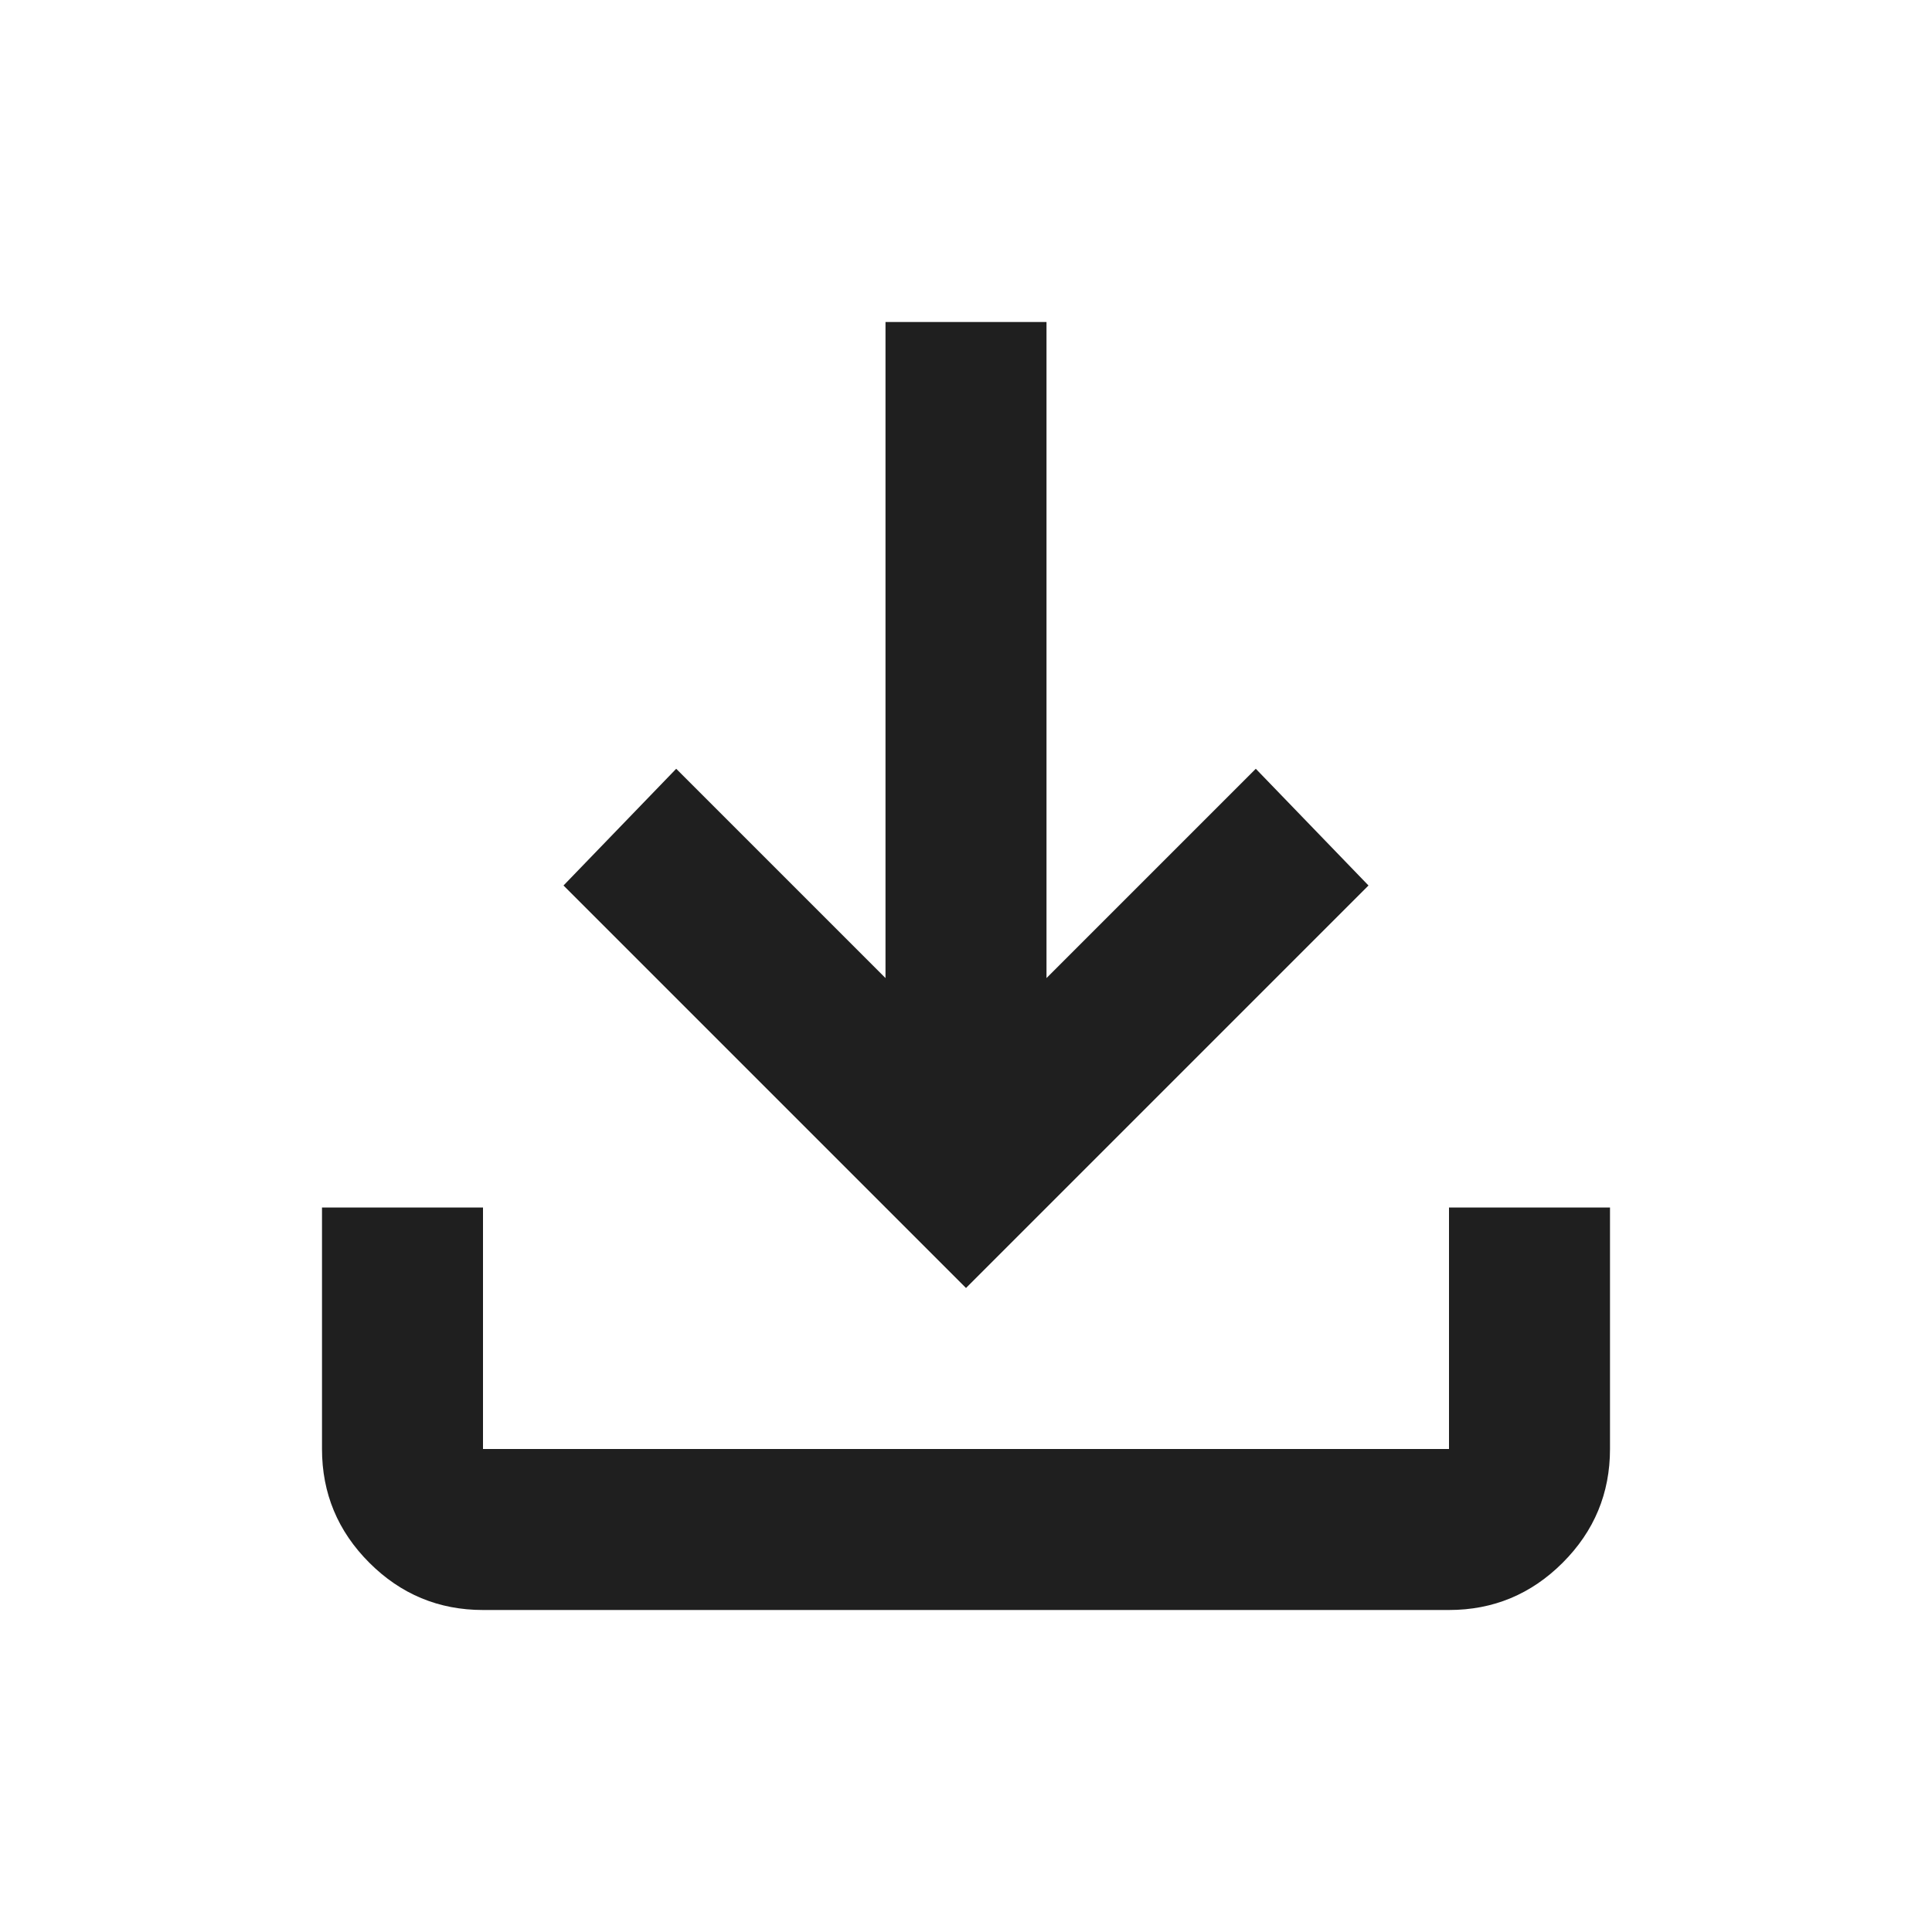
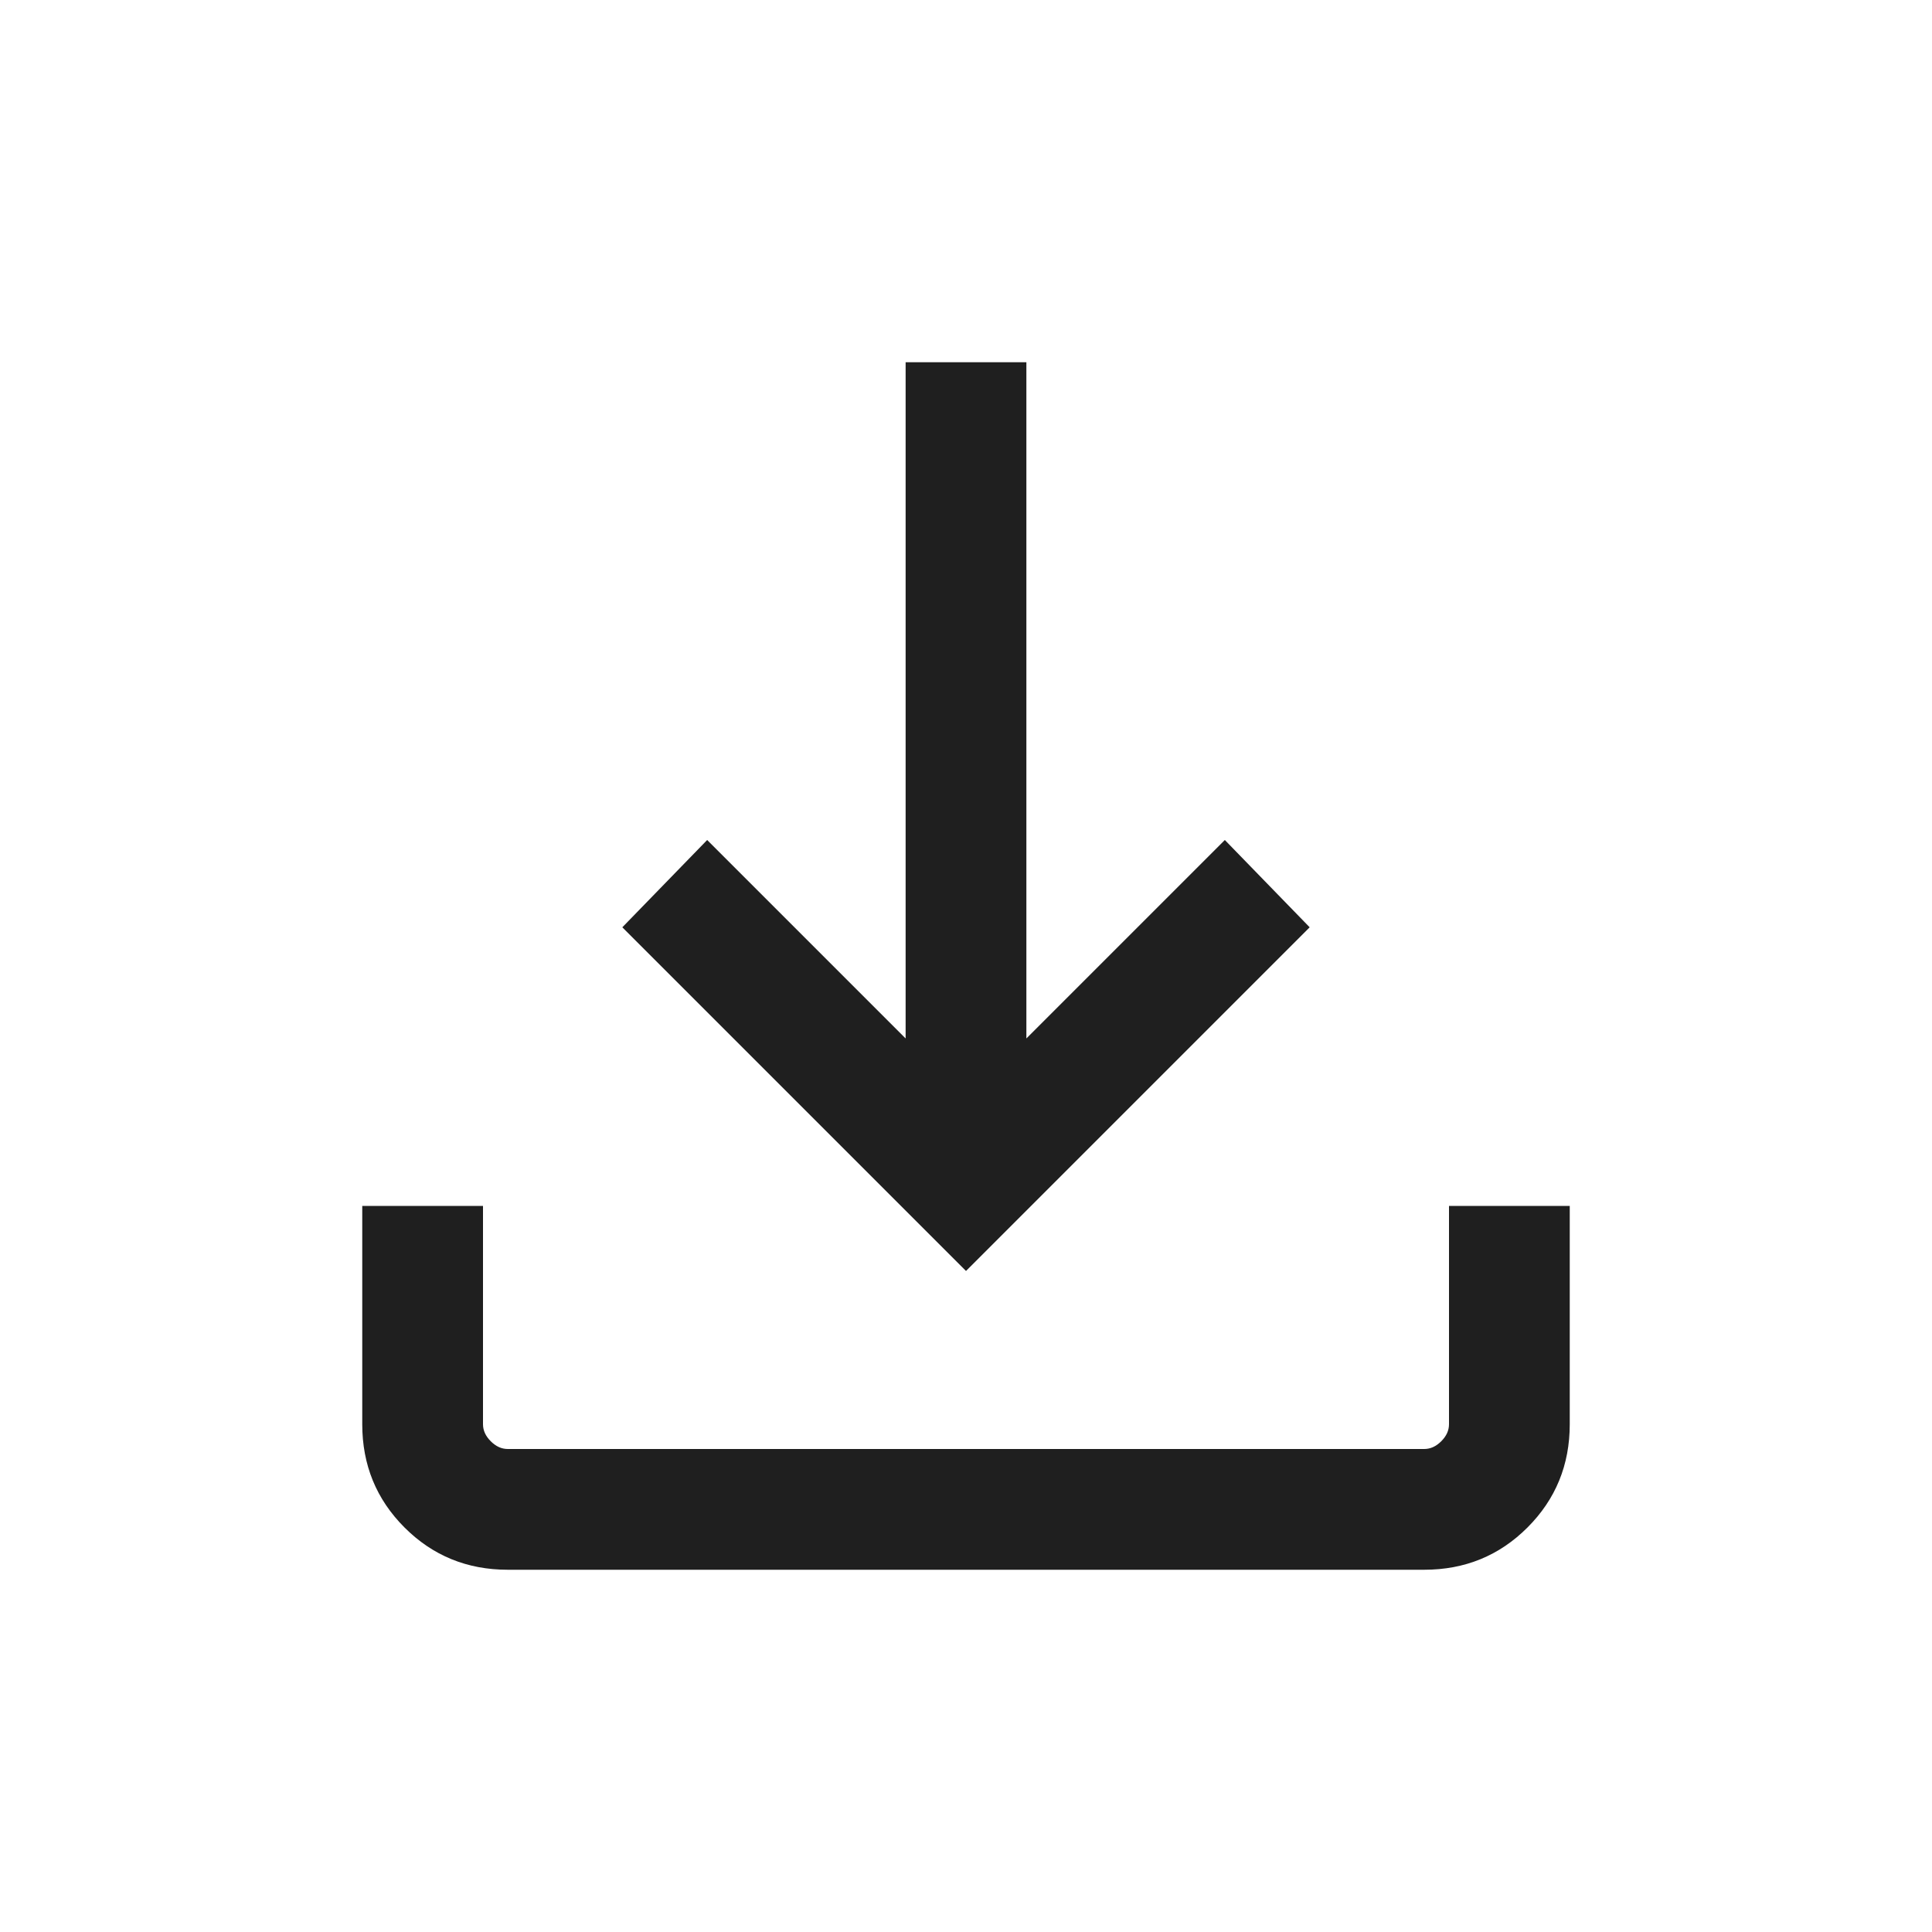
<svg xmlns="http://www.w3.org/2000/svg" height="24px" viewBox="0 -960 960 960" width="24px" fill="#1f1f1f">
-   <path d="M480-320 280-520l56-58 104 104v-326h80v326l104-104 56 58-200 200ZM240-160q-33 0-56.5-23.5T160-240v-120h80v120h480v-120h80v120q0 33-23.5 56.5T720-160H240Z" />
+   <path d="M480-328.46 309.23-499.23l42.16-43.38L450-444v-336h60v336l98.61-98.61 42.16 43.38L480-328.46ZM252.31-180Q222-180 201-201q-21-21-21-51.31v-108.46h60v108.46q0 4.62 3.85 8.46 3.84 3.85 8.46 3.85h455.38q4.62 0 8.46-3.85 3.85-3.84 3.85-8.46v-108.46h60v108.46Q780-222 759-201q-21 21-51.31 21H252.31Z" />
</svg>
